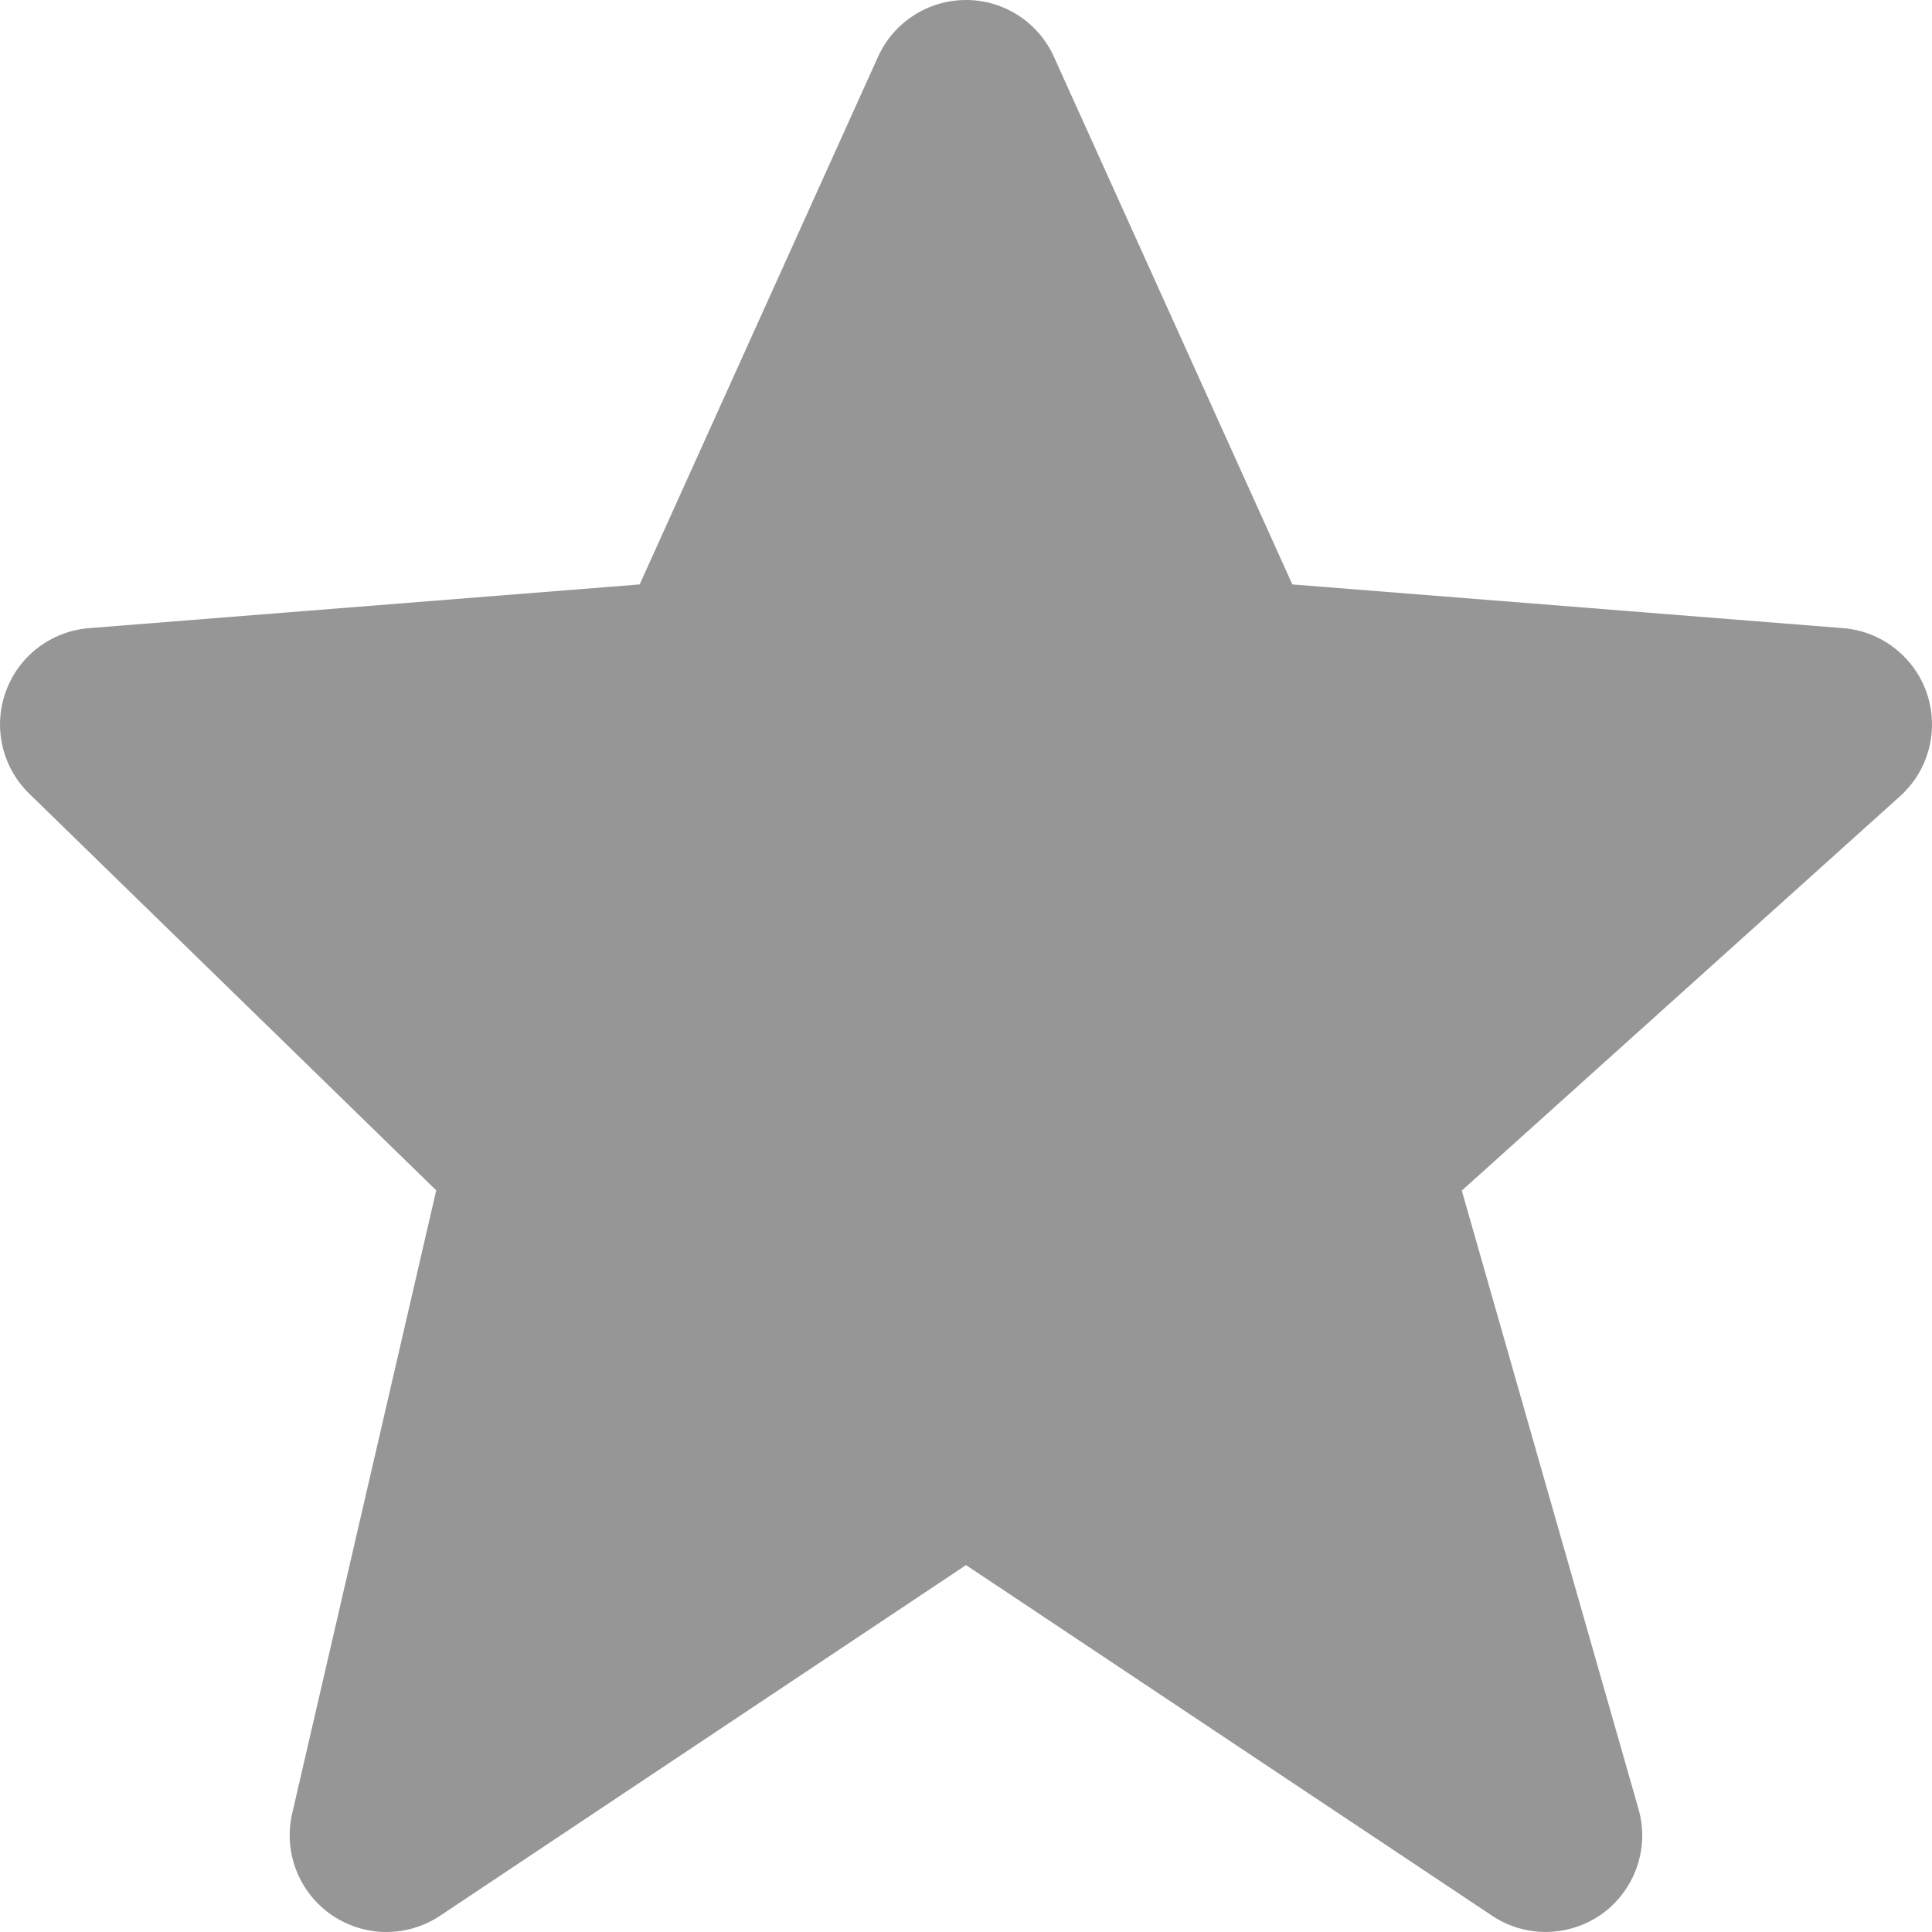
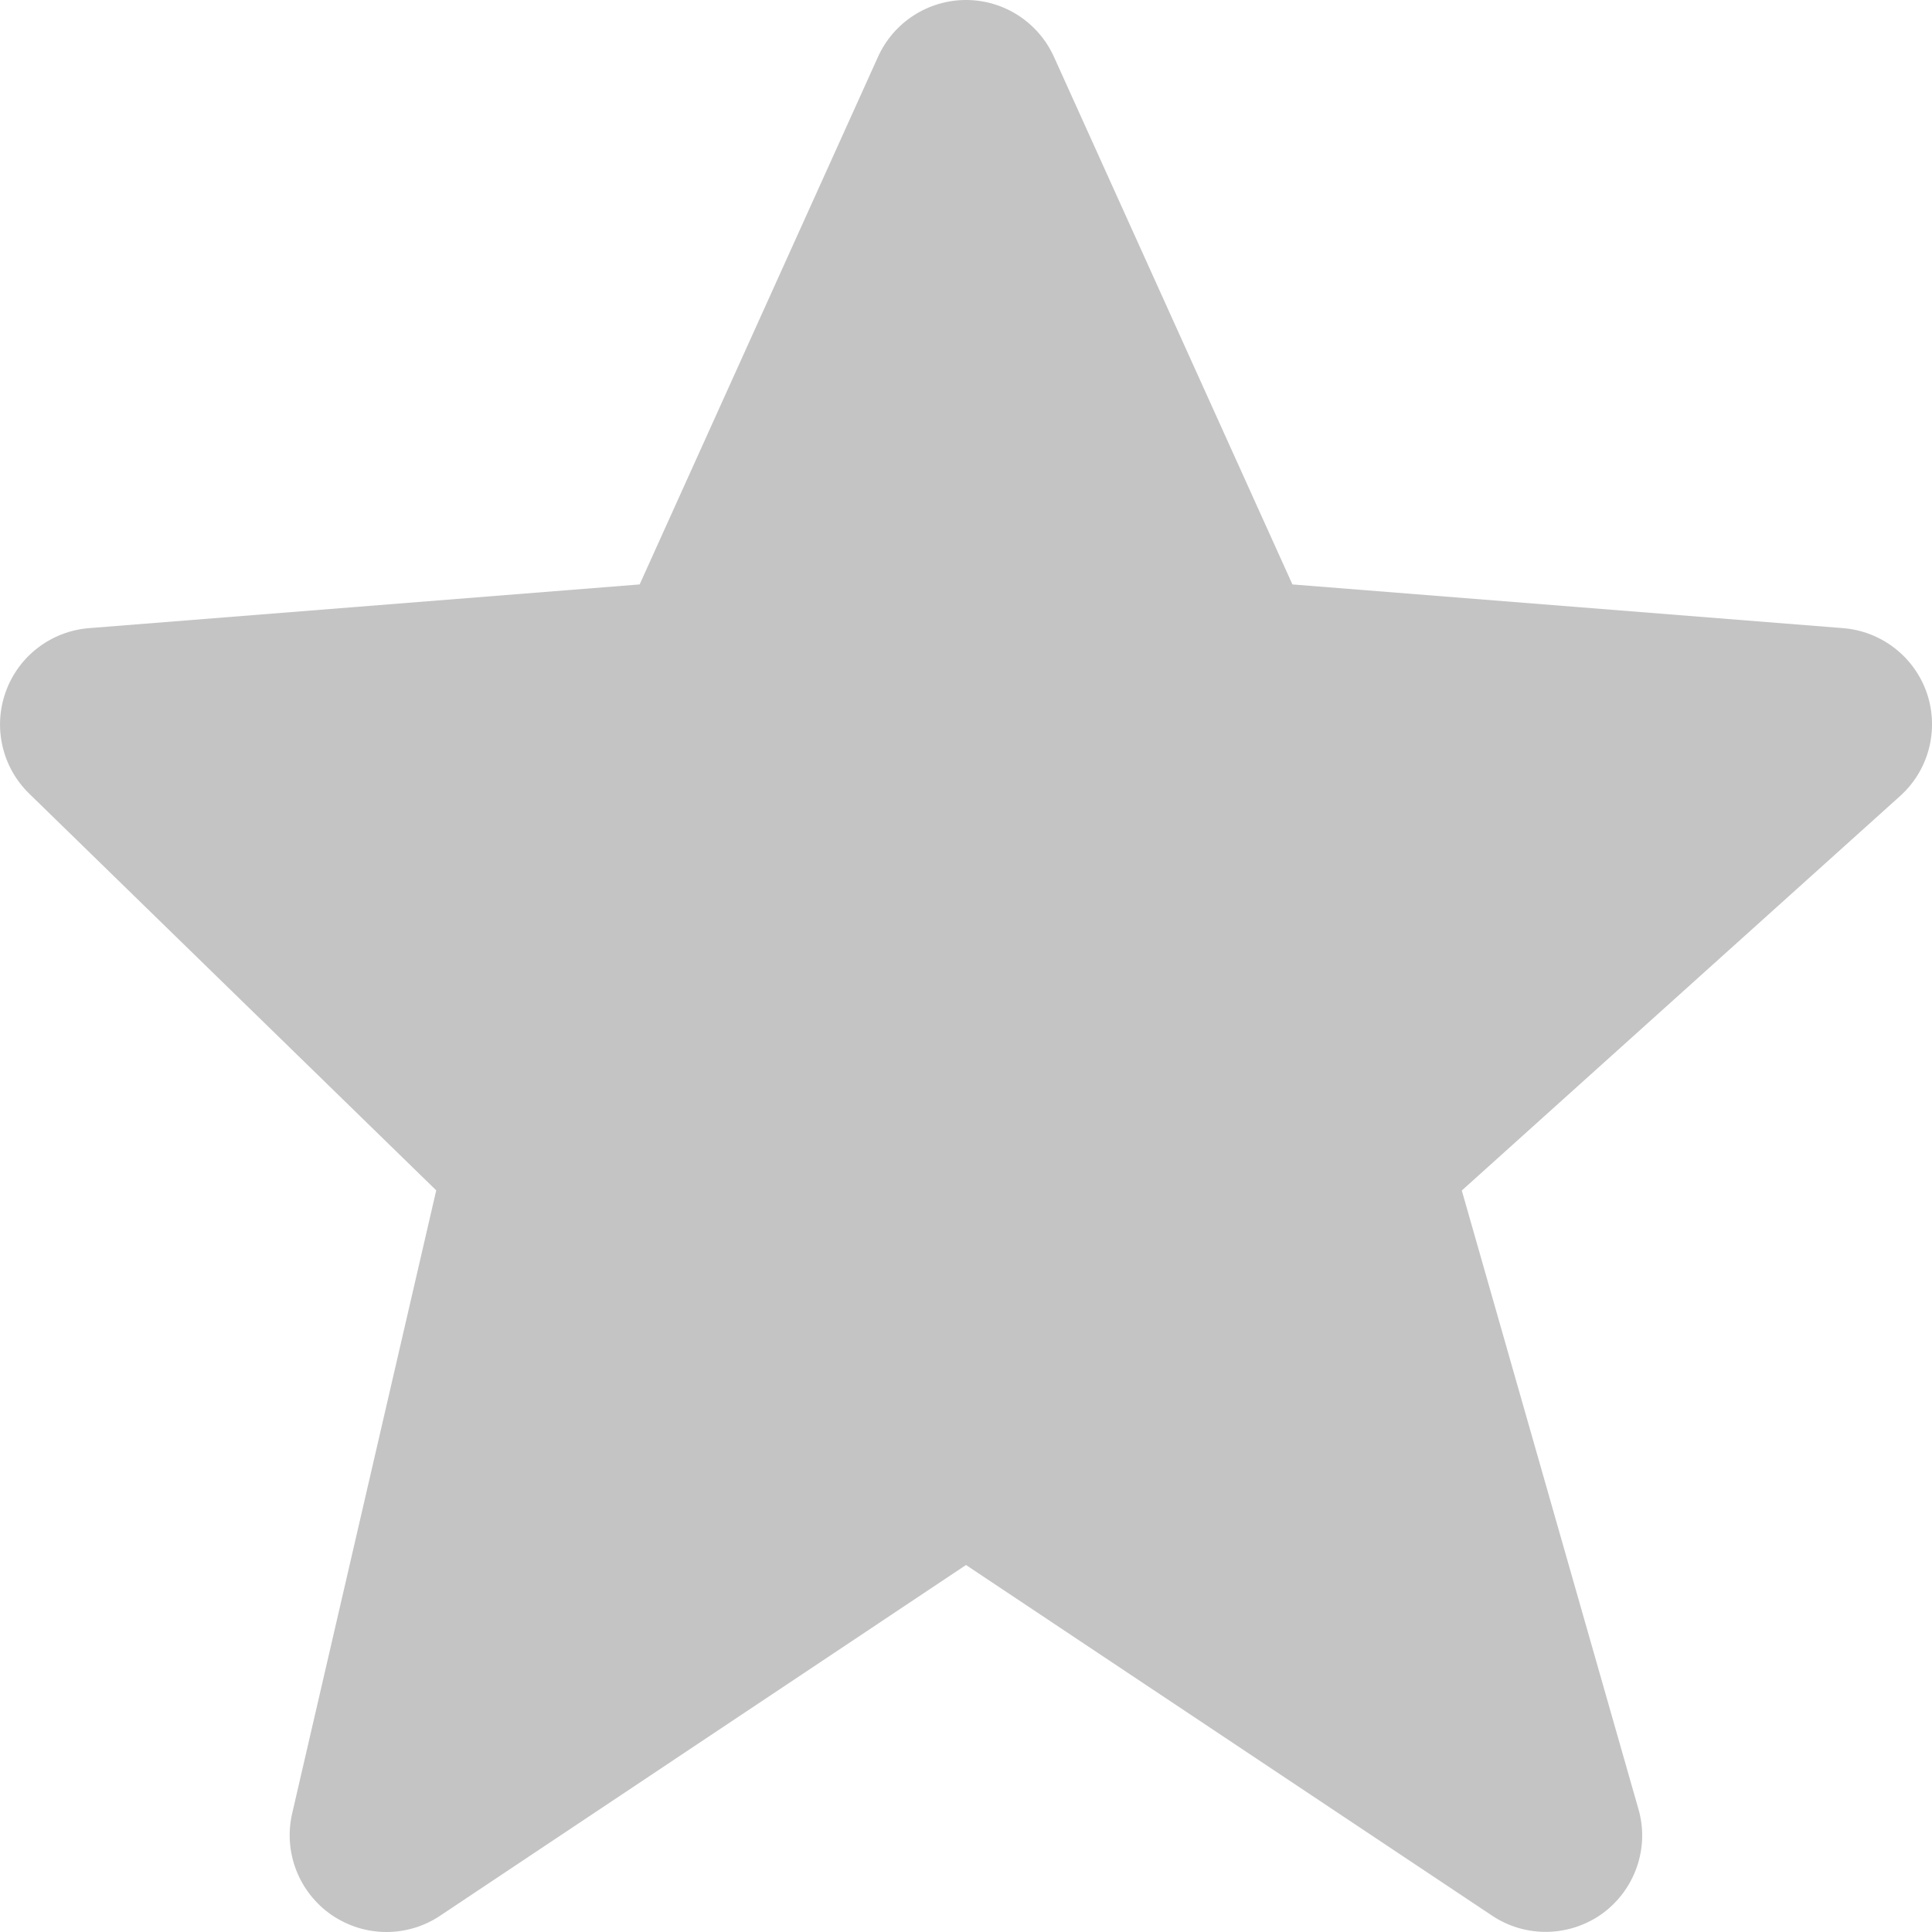
<svg xmlns="http://www.w3.org/2000/svg" version="1.1" id="Capa_1" x="0px" y="0px" width="24px" height="24px" viewBox="0 0 24 24" enable-background="new 0 0 24 24" xml:space="preserve">
-   <path fill="#969696" d="M23.937,8.615c-0.154-0.454-0.564-0.774-1.042-0.812L16.054,7.26l-2.961-6.553C12.899,0.276,12.471,0,12,0  s-0.899,0.276-1.093,0.706L7.946,7.26L1.105,7.803C0.636,7.841,0.231,8.149,0.072,8.592c-0.16,0.442-0.047,0.938,0.291,1.267  l5.056,4.928L3.629,22.53c-0.11,0.478,0.083,0.976,0.488,1.257C4.324,23.928,4.561,24,4.8,24c0.231,0,0.464-0.067,0.667-0.202  L12,19.442l6.534,4.355c0.418,0.28,0.966,0.268,1.374-0.027c0.405-0.298,0.585-0.816,0.446-1.298l-2.195-7.682l5.443-4.898  C23.959,9.571,24.09,9.07,23.937,8.615z" />
+   <path fill="#C4C4C4" d="M23.938,8.615c-0.154-0.454-0.564-0.774-1.043-0.812l-6.84-0.543l-2.962-6.553C12.898,0.276,12.471,0,12,0  s-0.899,0.276-1.093,0.706L7.946,7.26L1.105,7.803C0.636,7.841,0.231,8.149,0.072,8.592c-0.16,0.442-0.047,0.938,0.291,1.267  l5.056,4.928l-1.79,7.742c-0.11,0.479,0.083,0.977,0.488,1.258C4.324,23.928,4.561,24,4.8,24c0.231,0,0.464-0.066,0.667-0.202  L12,19.441l6.534,4.355c0.418,0.28,0.966,0.268,1.374-0.027c0.404-0.297,0.585-0.815,0.445-1.297l-2.194-7.683l5.442-4.898  C23.959,9.571,24.09,9.07,23.938,8.615z" />
</svg>
